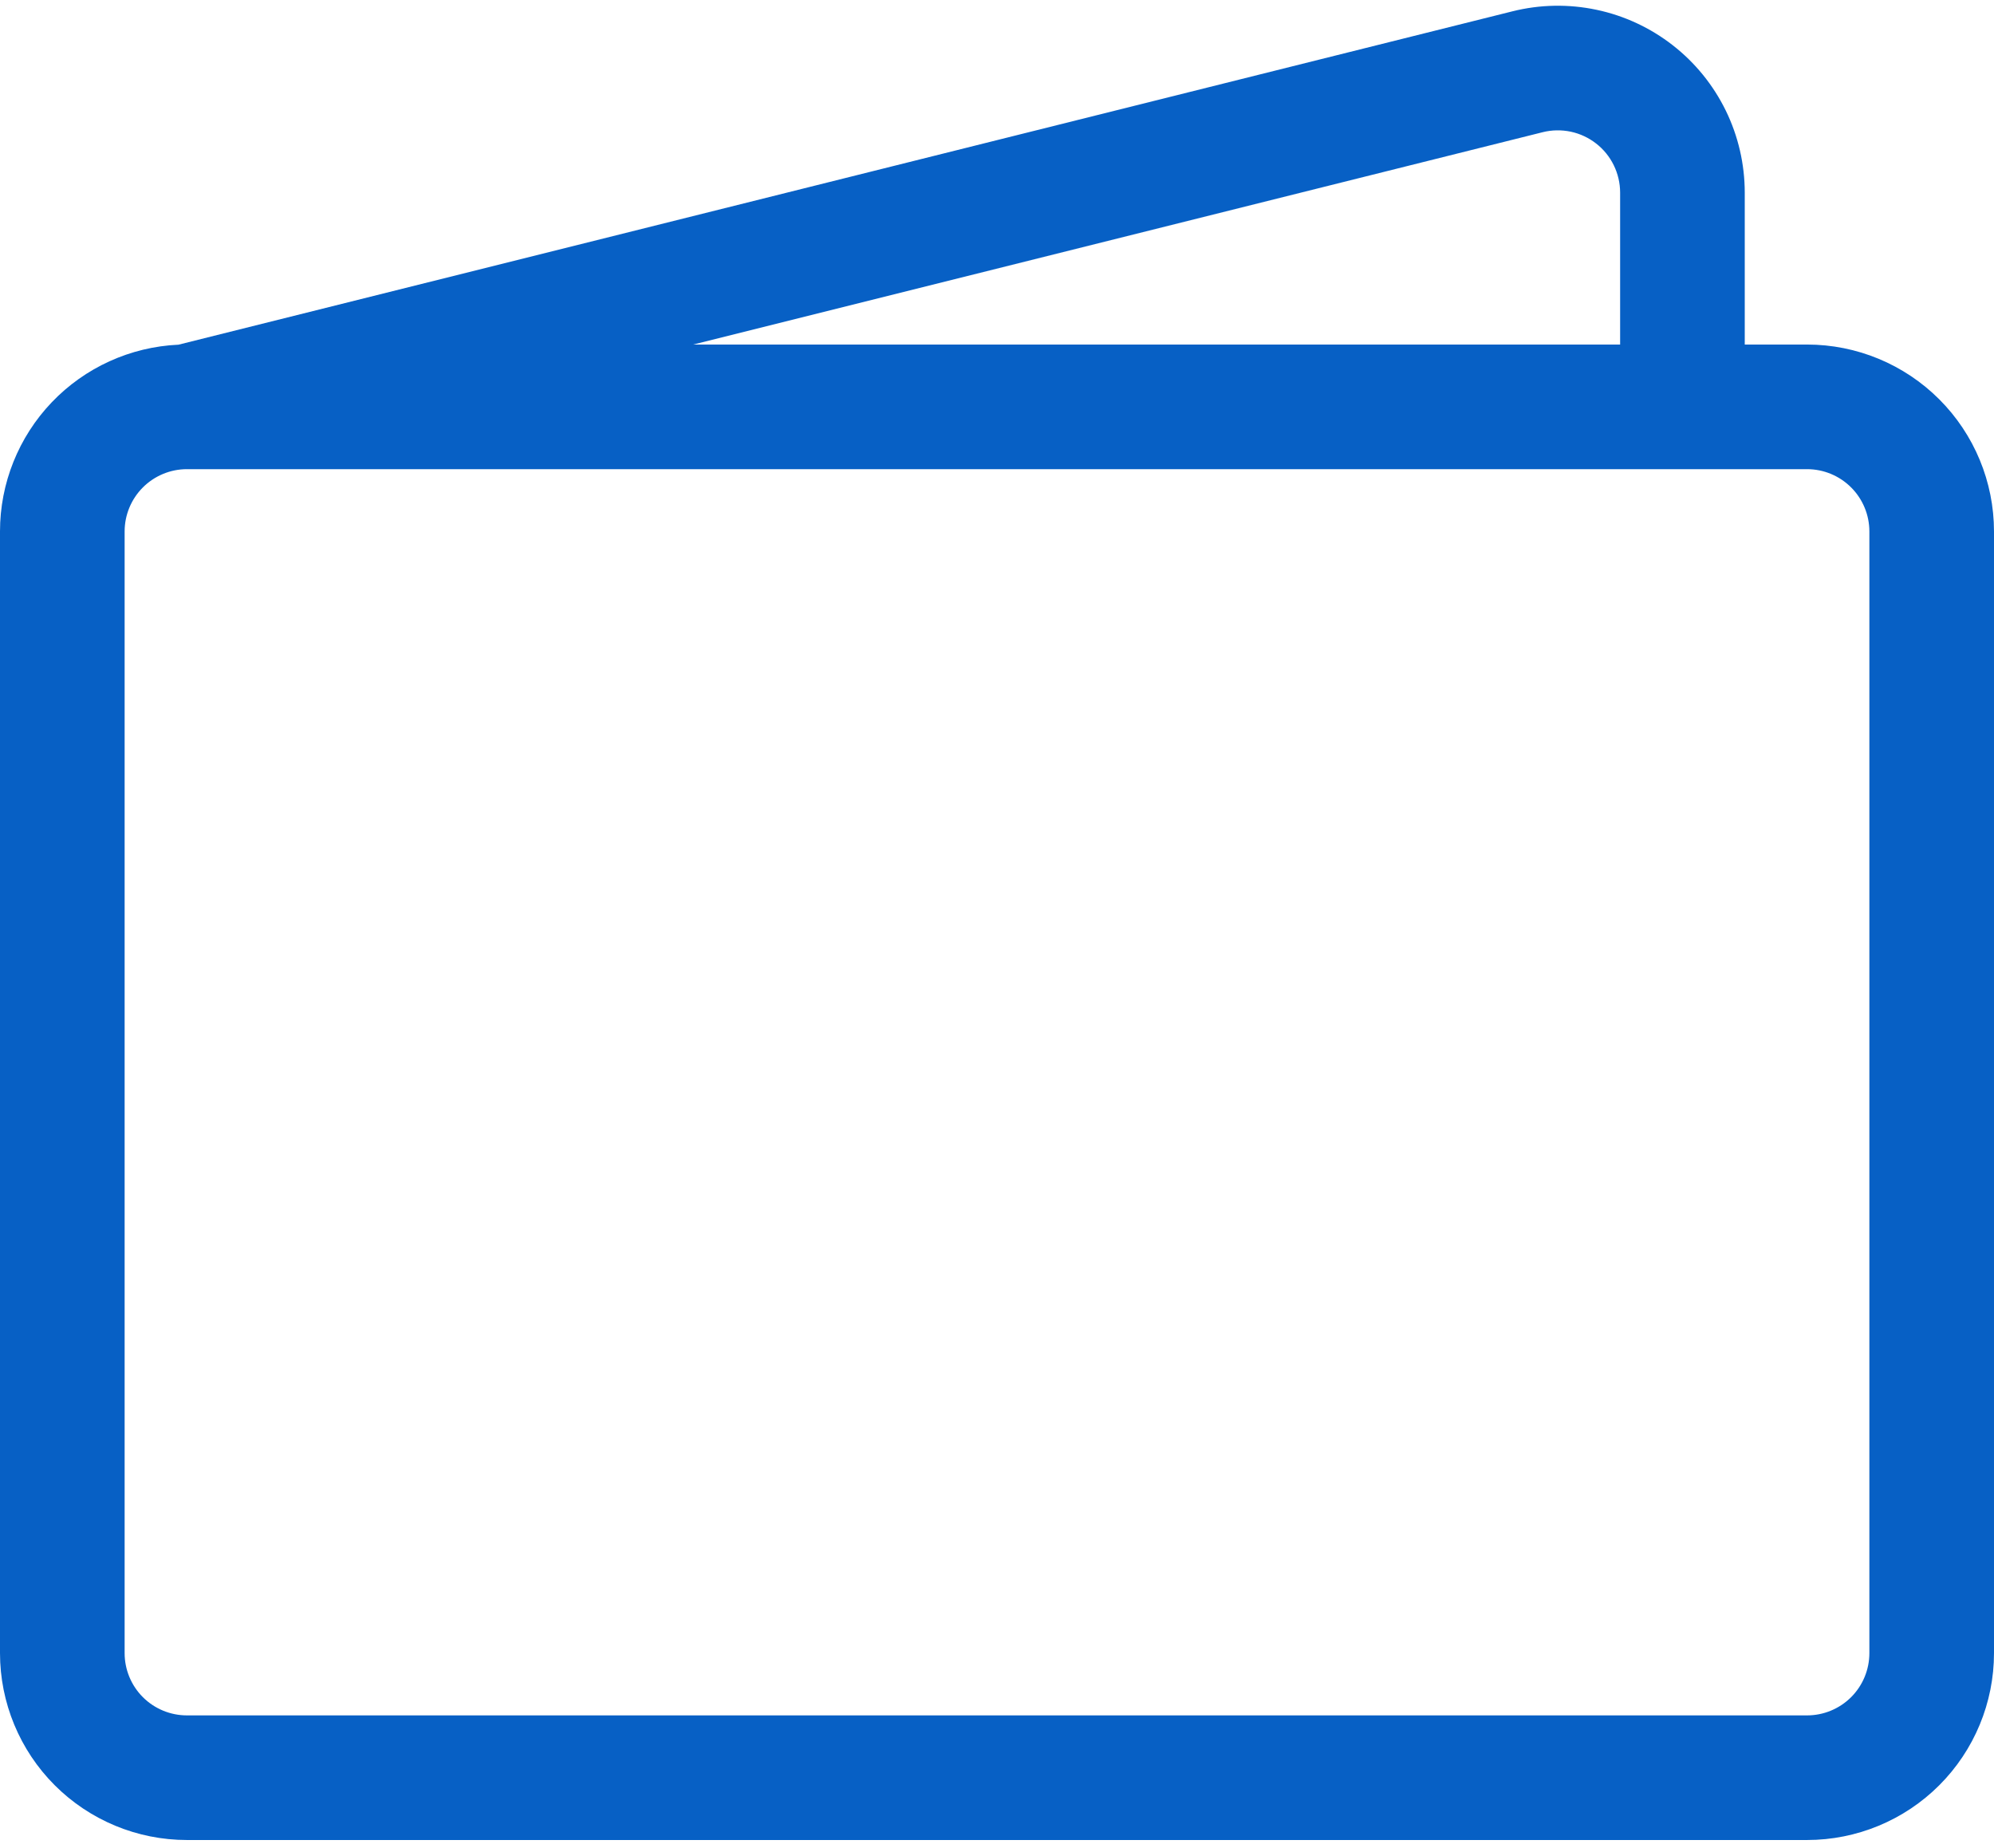
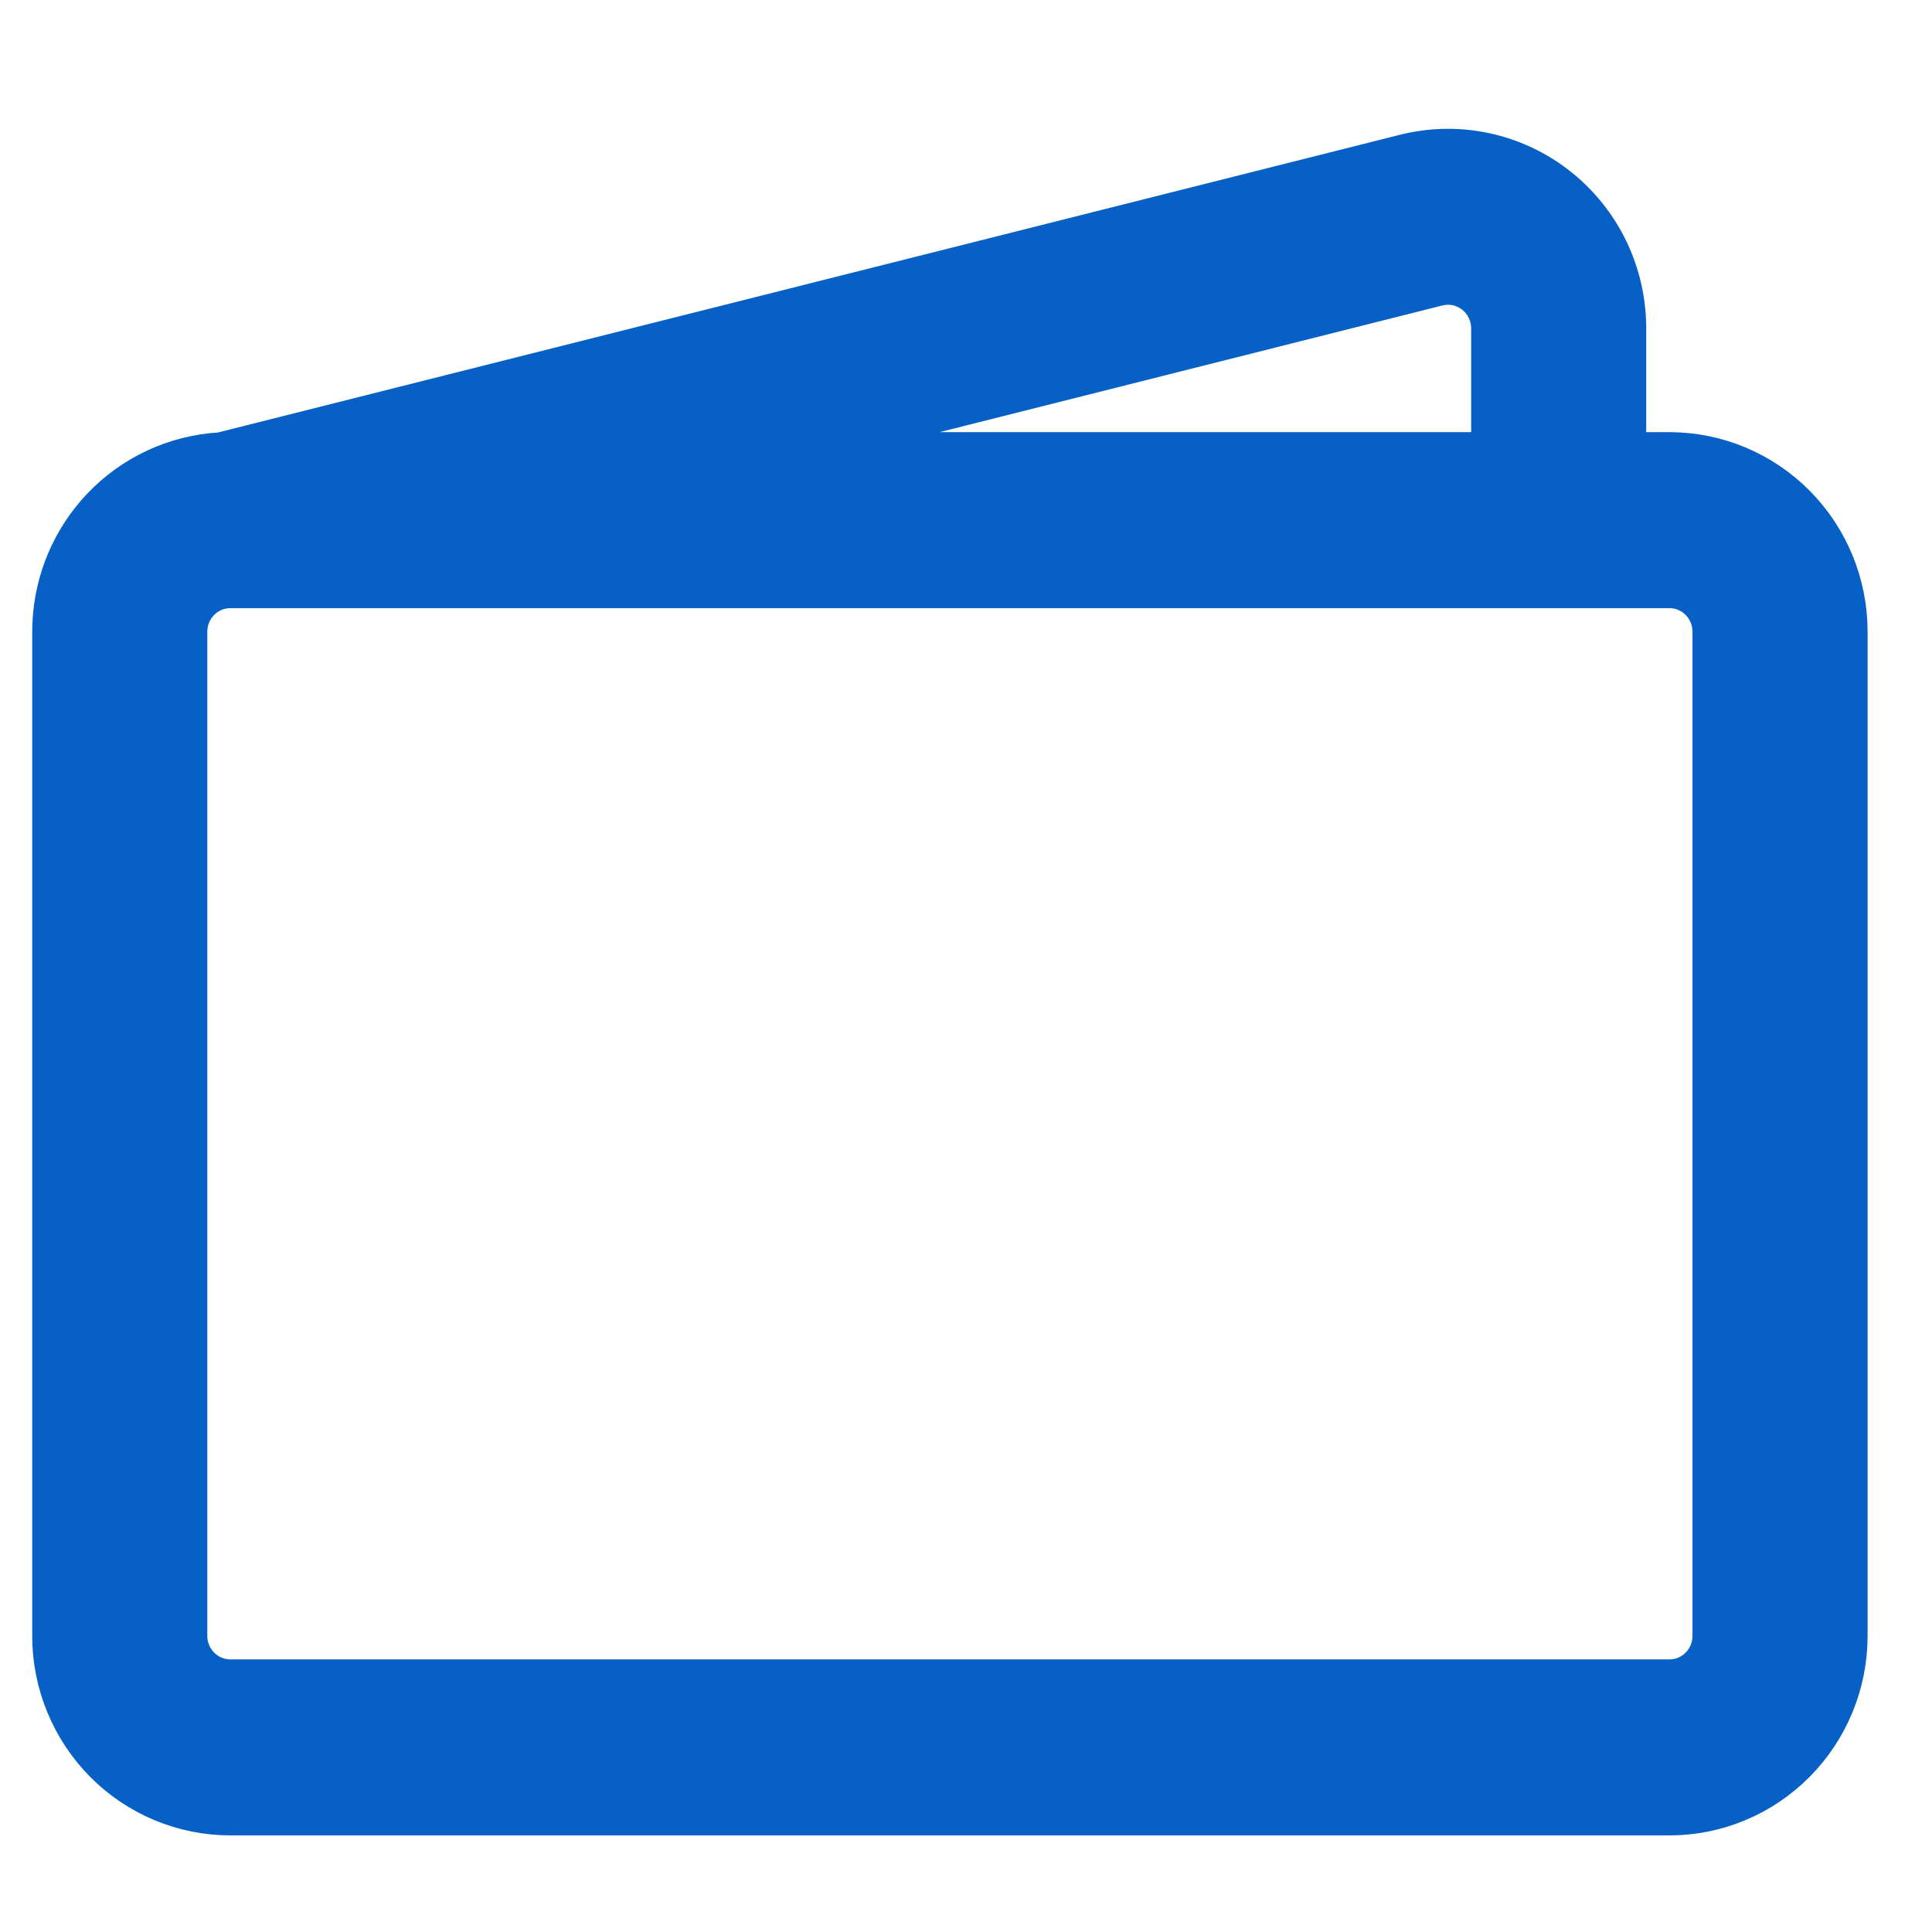
- <svg xmlns="http://www.w3.org/2000/svg" width="68" height="63" viewBox="0 0 68 63" fill="none">
-   <path d="M51.578 0.386C52.517 0.151 53.498 0.133 54.446 0.334C55.393 0.534 56.282 0.948 57.046 1.544C57.81 2.139 58.427 2.901 58.853 3.771C59.278 4.641 59.499 5.597 59.5 6.565V11.75H61.625C63.316 11.75 64.937 12.422 66.133 13.618C67.328 14.813 68 16.435 68 18.125V56.375C68 58.066 67.328 59.688 66.133 60.883C64.937 62.079 63.316 62.75 61.625 62.75H6.375C4.684 62.75 3.063 62.079 1.867 60.883C0.672 59.688 4.16889e-07 58.066 4.16889e-07 56.375V18.125C-0.001 16.484 0.632 14.906 1.765 13.719C2.899 12.533 4.447 11.829 6.086 11.755L51.578 0.386ZM23.639 11.75H55.25V6.565C55.249 6.243 55.175 5.925 55.033 5.635C54.892 5.346 54.686 5.092 54.431 4.894C54.177 4.696 53.881 4.558 53.566 4.491C53.25 4.425 52.924 4.43 52.611 4.508L23.639 11.75ZM6.375 16C5.811 16 5.271 16.224 4.872 16.623C4.474 17.021 4.25 17.562 4.25 18.125V56.375C4.25 56.939 4.474 57.48 4.872 57.878C5.271 58.276 5.811 58.5 6.375 58.5H61.625C62.189 58.5 62.729 58.276 63.128 57.878C63.526 57.48 63.75 56.939 63.75 56.375V18.125C63.75 17.562 63.526 17.021 63.128 16.623C62.729 16.224 62.189 16 61.625 16H6.375Z" fill="#0760C5" />
+ <svg xmlns="http://www.w3.org/2000/svg" width="60" height="60" viewBox="0 0 60 60" fill="none">
+   <path d="M43.596 4.671C44.43 4.461 45.3 4.444 46.142 4.624C46.983 4.804 47.772 5.173 48.449 5.706C49.127 6.239 49.675 6.92 50.052 7.697C50.429 8.475 50.624 9.329 50.625 10.193V13.921H51.844C53.345 13.921 54.784 14.522 55.845 15.591C56.905 16.66 57.5 18.108 57.5 19.618V50.803C57.5 52.312 56.905 53.761 55.845 54.83C54.784 55.899 53.345 56.5 51.844 56.5H7.156C5.655 56.5 4.216 55.899 3.155 54.83C2.095 53.761 1.5 52.312 1.5 50.803V19.618L1.507 19.344C1.572 17.978 2.123 16.676 3.065 15.682C4.058 14.635 5.409 14.008 6.844 13.928L43.596 4.671ZM7.156 18.386C6.834 18.386 6.525 18.514 6.296 18.745C6.067 18.976 5.938 19.29 5.938 19.618V50.803C5.938 51.131 6.067 51.445 6.296 51.676C6.525 51.906 6.834 52.035 7.156 52.035H51.844C52.166 52.035 52.475 51.906 52.704 51.676C52.933 51.445 53.062 51.131 53.062 50.803V19.618C53.062 19.29 52.933 18.976 52.704 18.745C52.475 18.514 52.166 18.386 51.844 18.386H7.156ZM44.81 8.976L44.675 9.001L25.148 13.921H46.188V10.194C46.187 10.007 46.144 9.821 46.062 9.653C45.981 9.485 45.863 9.338 45.717 9.224C45.571 9.109 45.401 9.03 45.221 8.991C45.086 8.962 44.947 8.958 44.81 8.976Z" fill="#0760C5" stroke="#0760C5" />
</svg>
